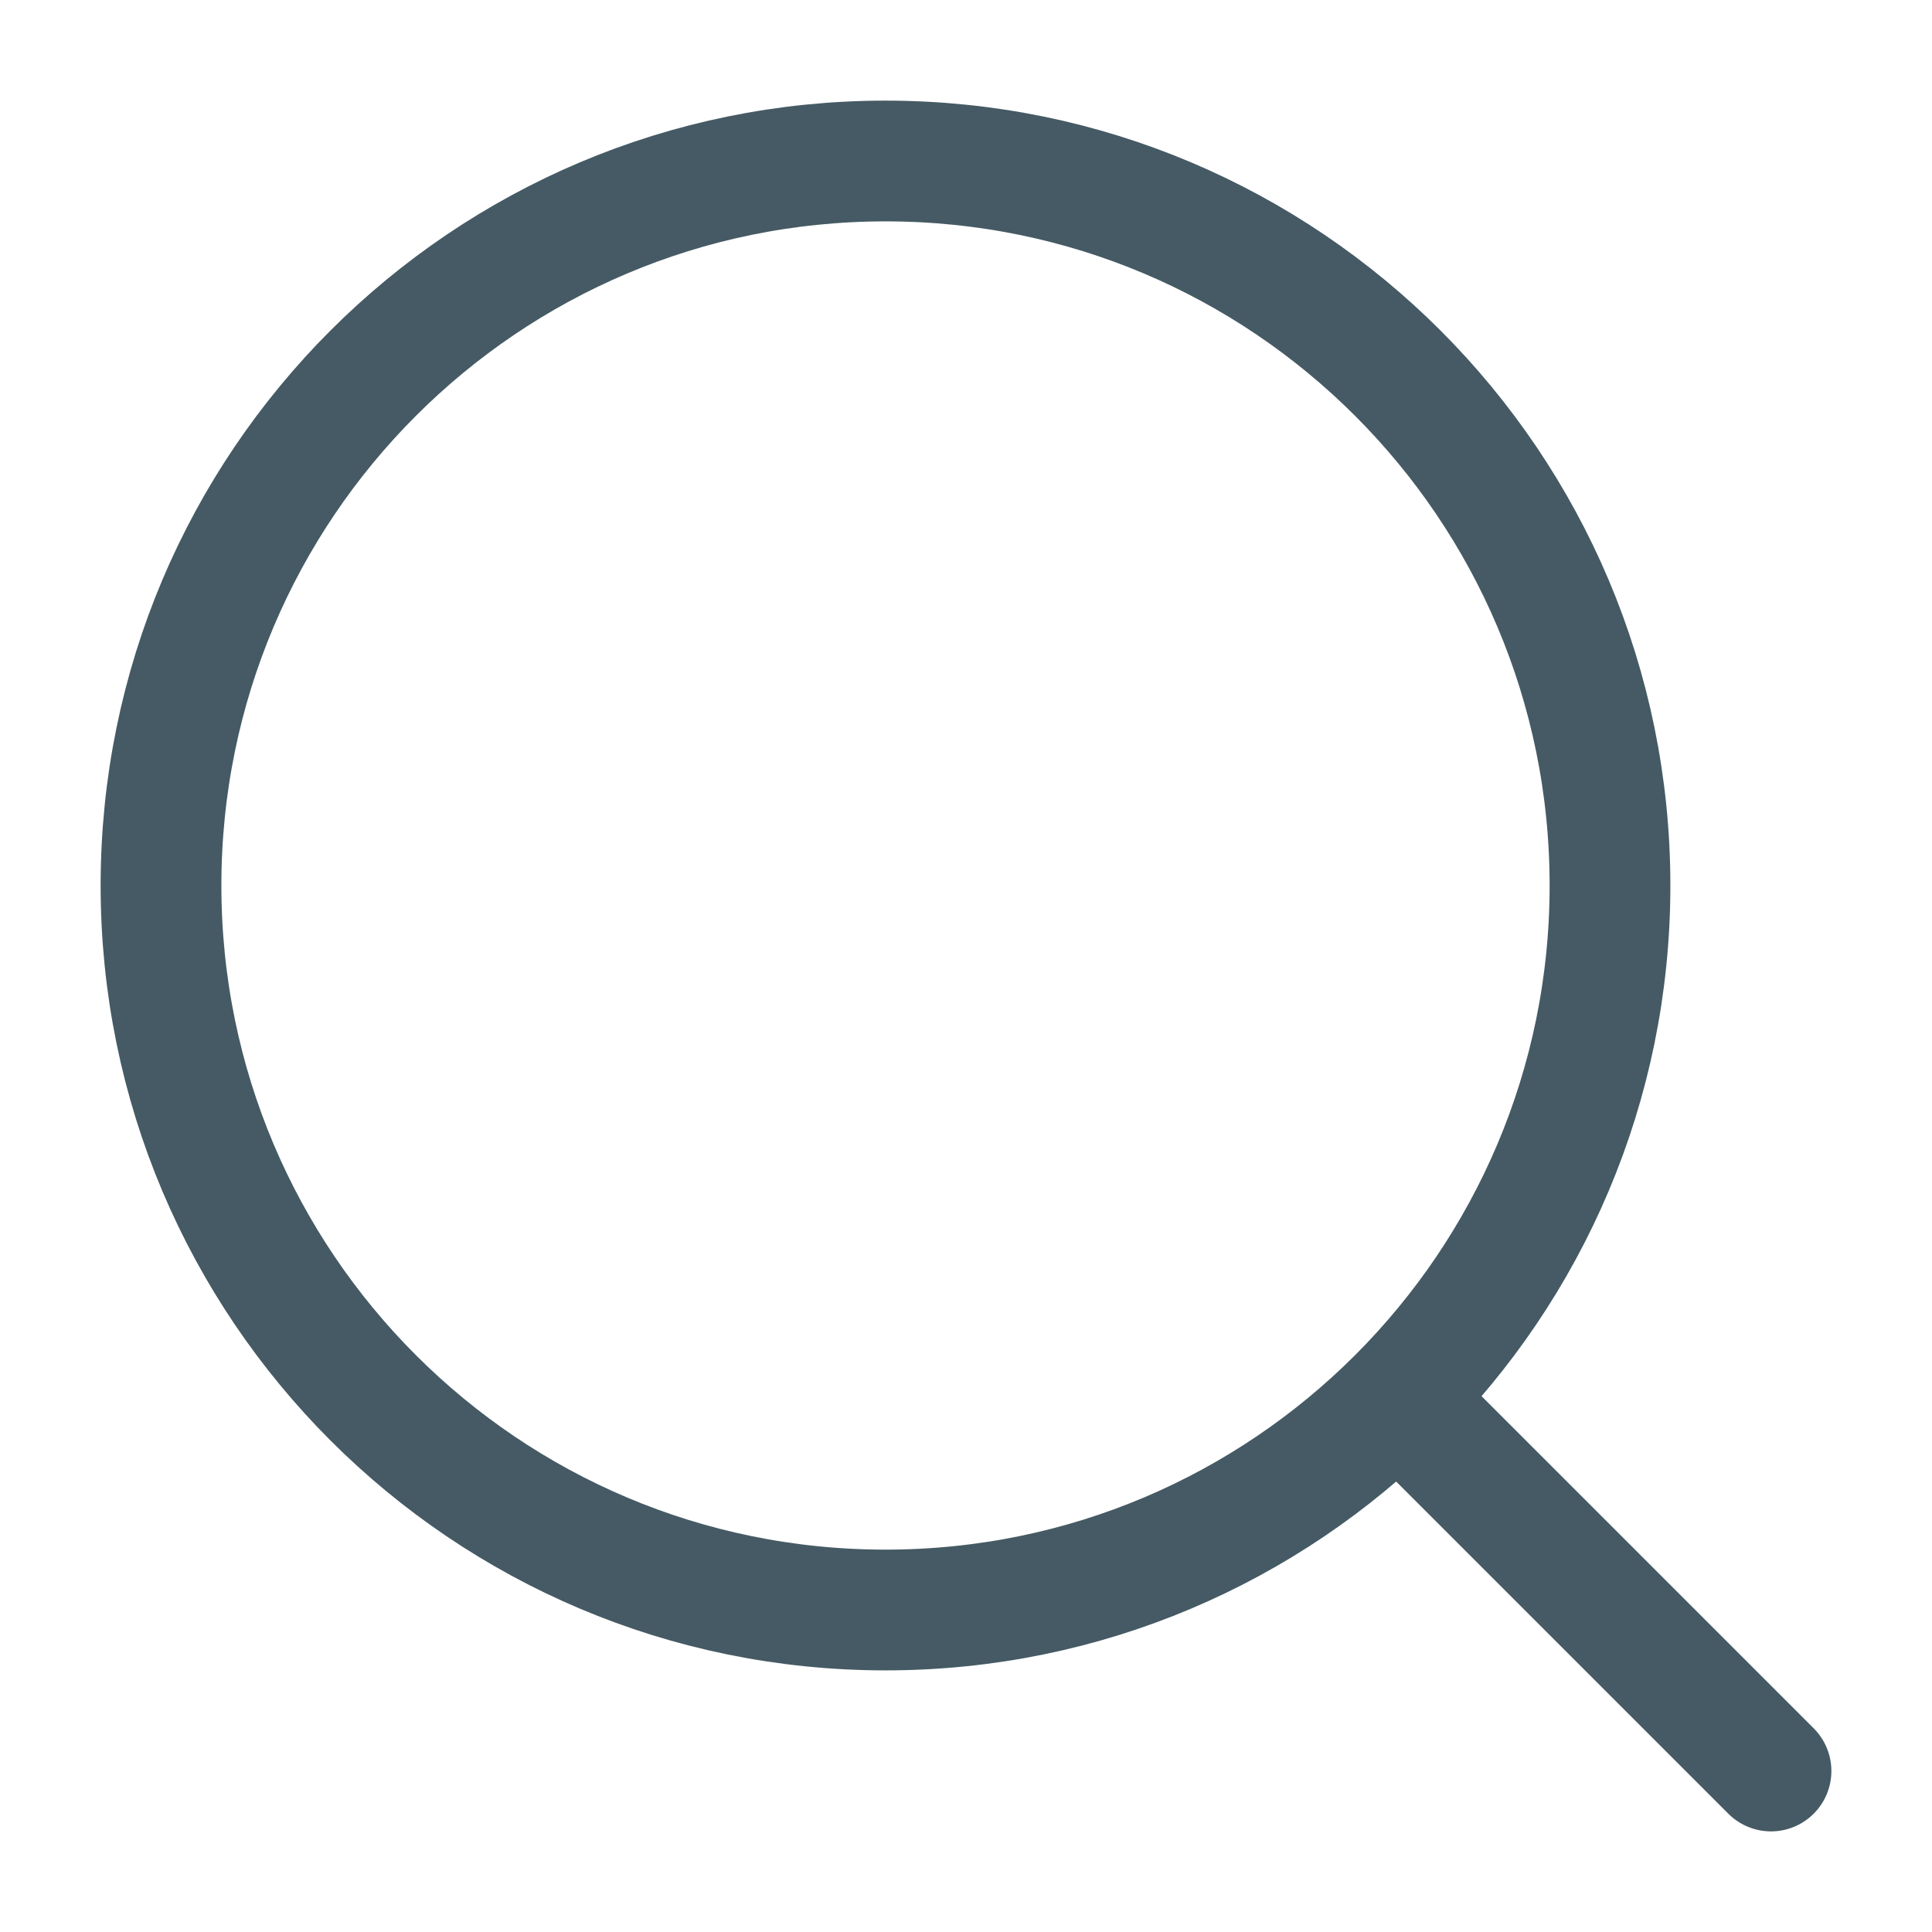
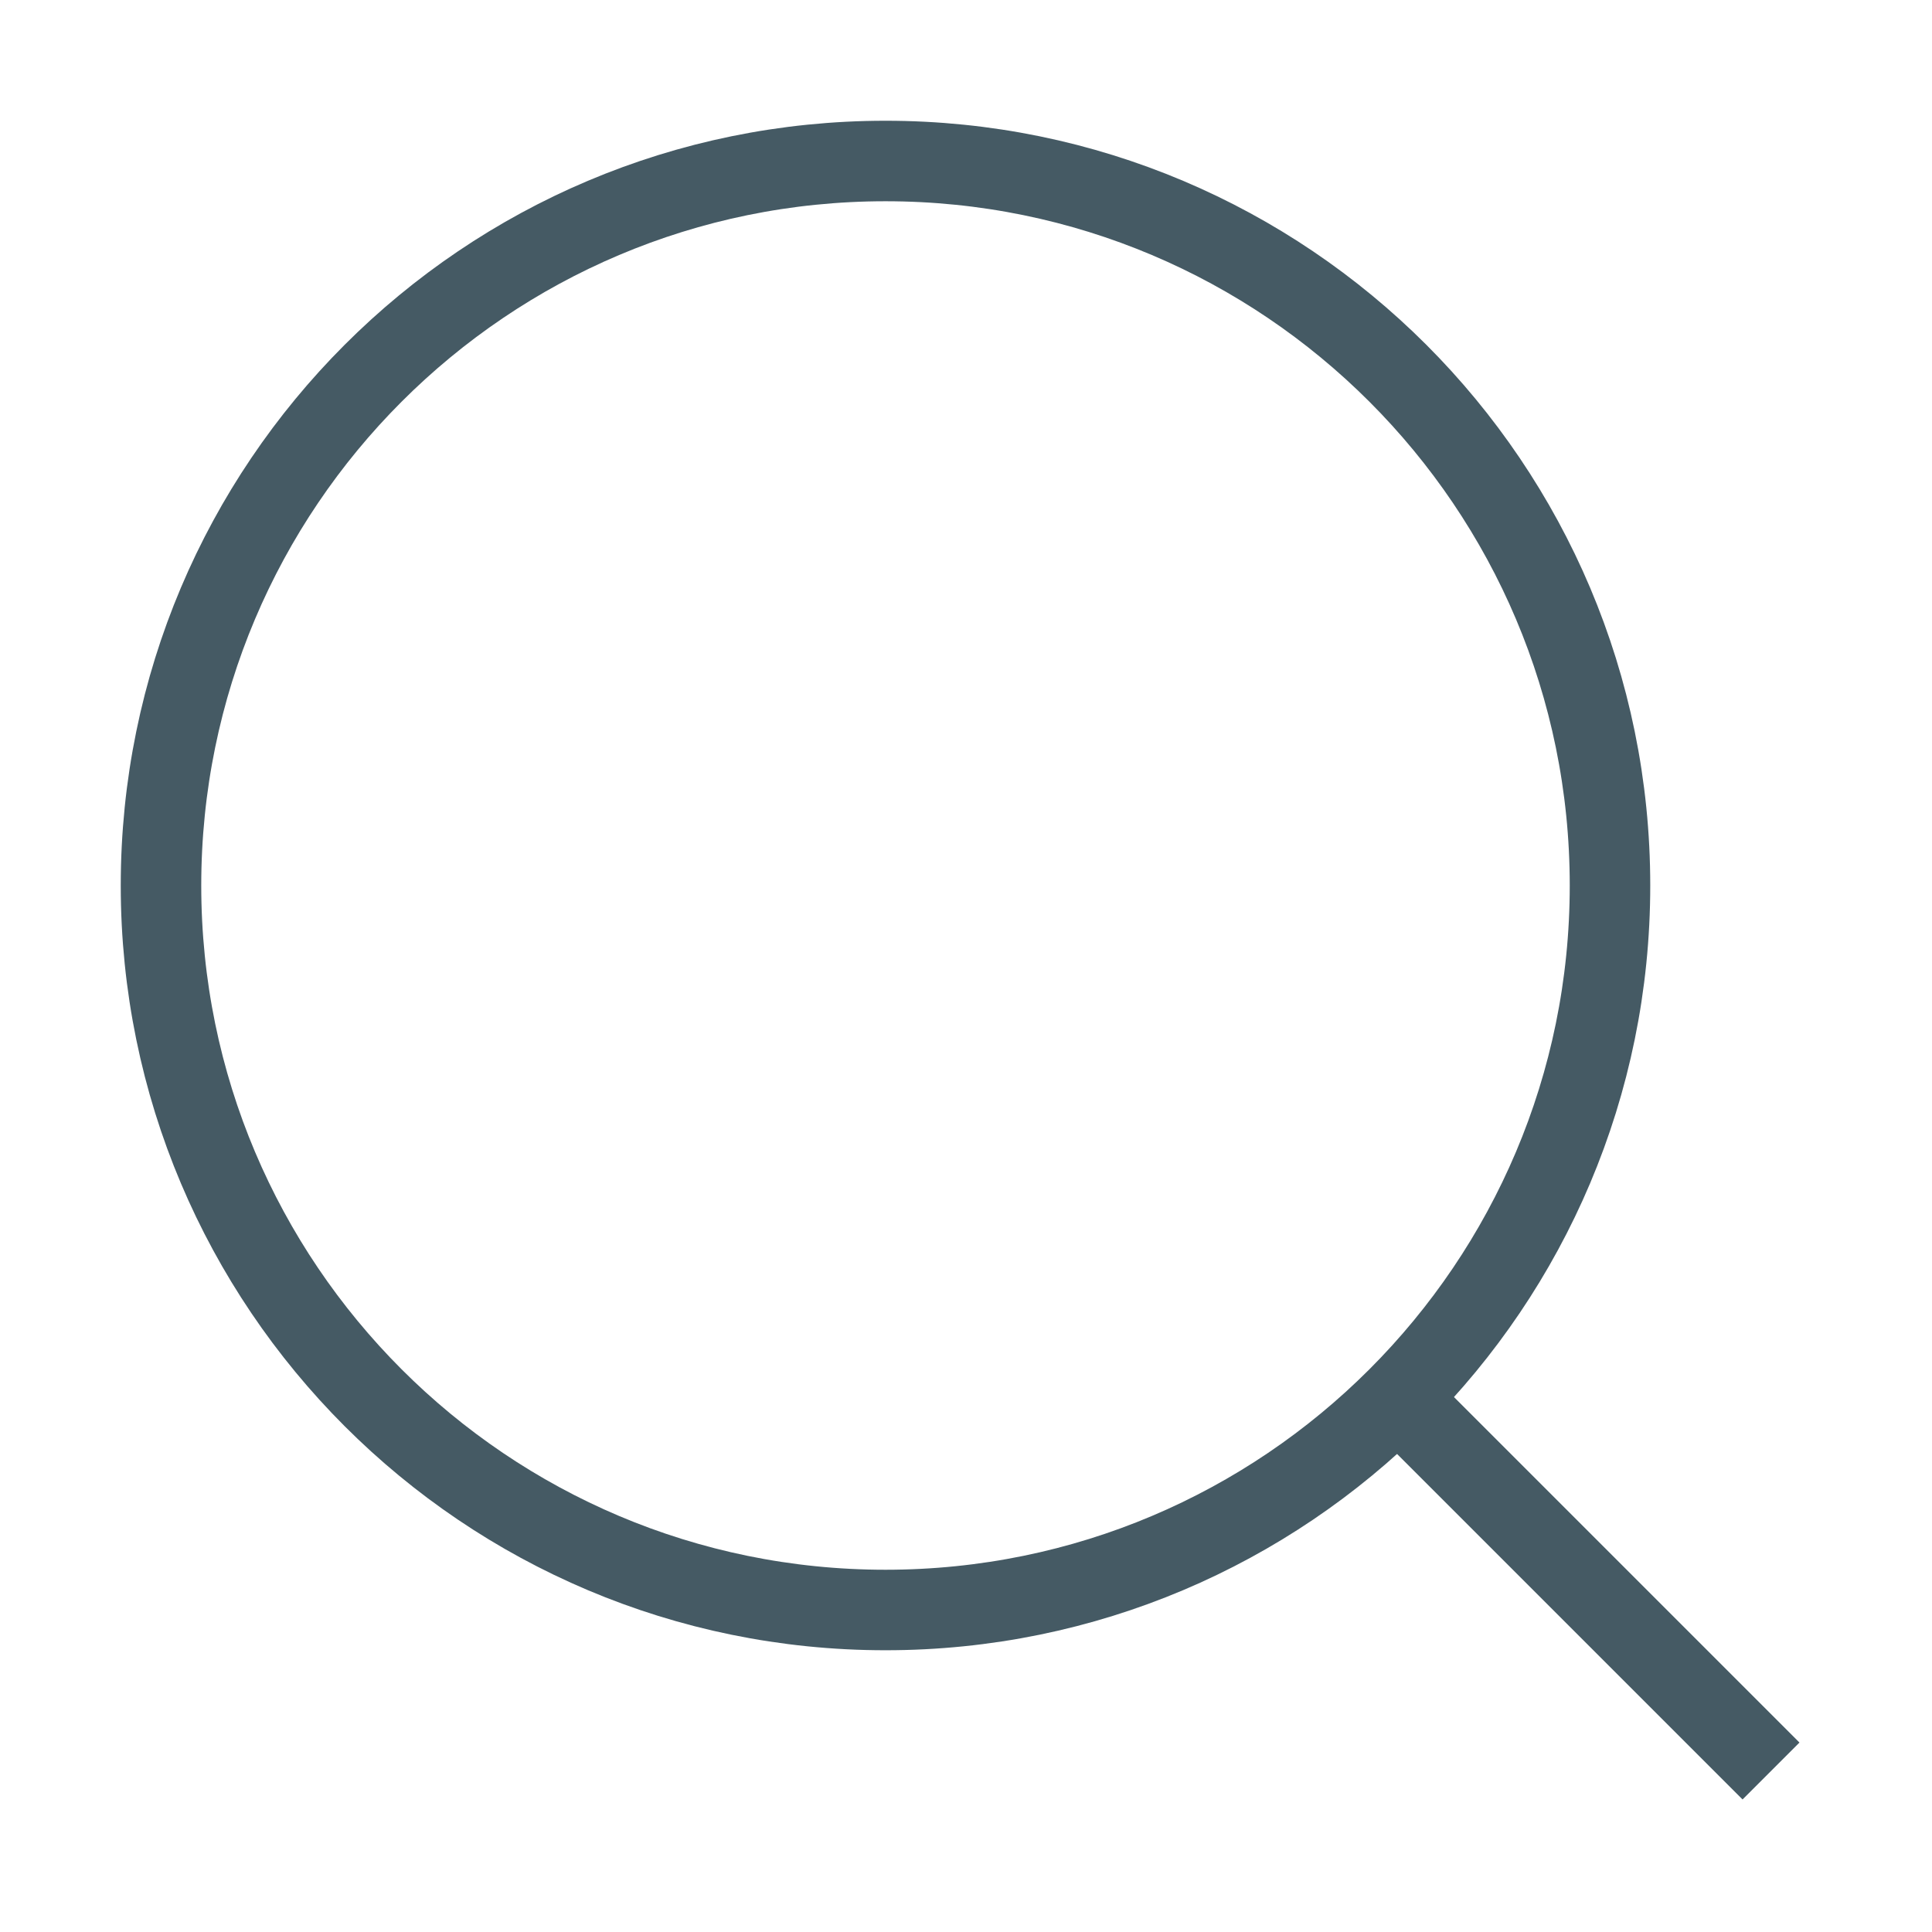
<svg xmlns="http://www.w3.org/2000/svg" width="24" height="24" viewBox="0 0 24 24" fill="none">
-   <path d="M17.5 17.5L22 22" stroke="#455A64" stroke-width="1.5" stroke-linecap="round" stroke-linejoin="round" />
-   <path d="M20 11C20 6.029 15.971 2 11 2C6.029 2 2 6.029 2 11C2 15.971 6.029 20 11 20C15.971 20 20 15.971 20 11Z" stroke="#455A64" stroke-width="1.5" stroke-linejoin="round" />
+   <path d="M17.5 17.5L22 22" stroke="#455A64" strokeWidth="1.5" strokeLinecap="round" strokeLinejoin="round" />
+   <path d="M20 11C20 6.029 15.971 2 11 2C6.029 2 2 6.029 2 11C2 15.971 6.029 20 11 20C15.971 20 20 15.971 20 11Z" stroke="#455A64" strokeWidth="1.5" strokeLinejoin="round" />
</svg>
